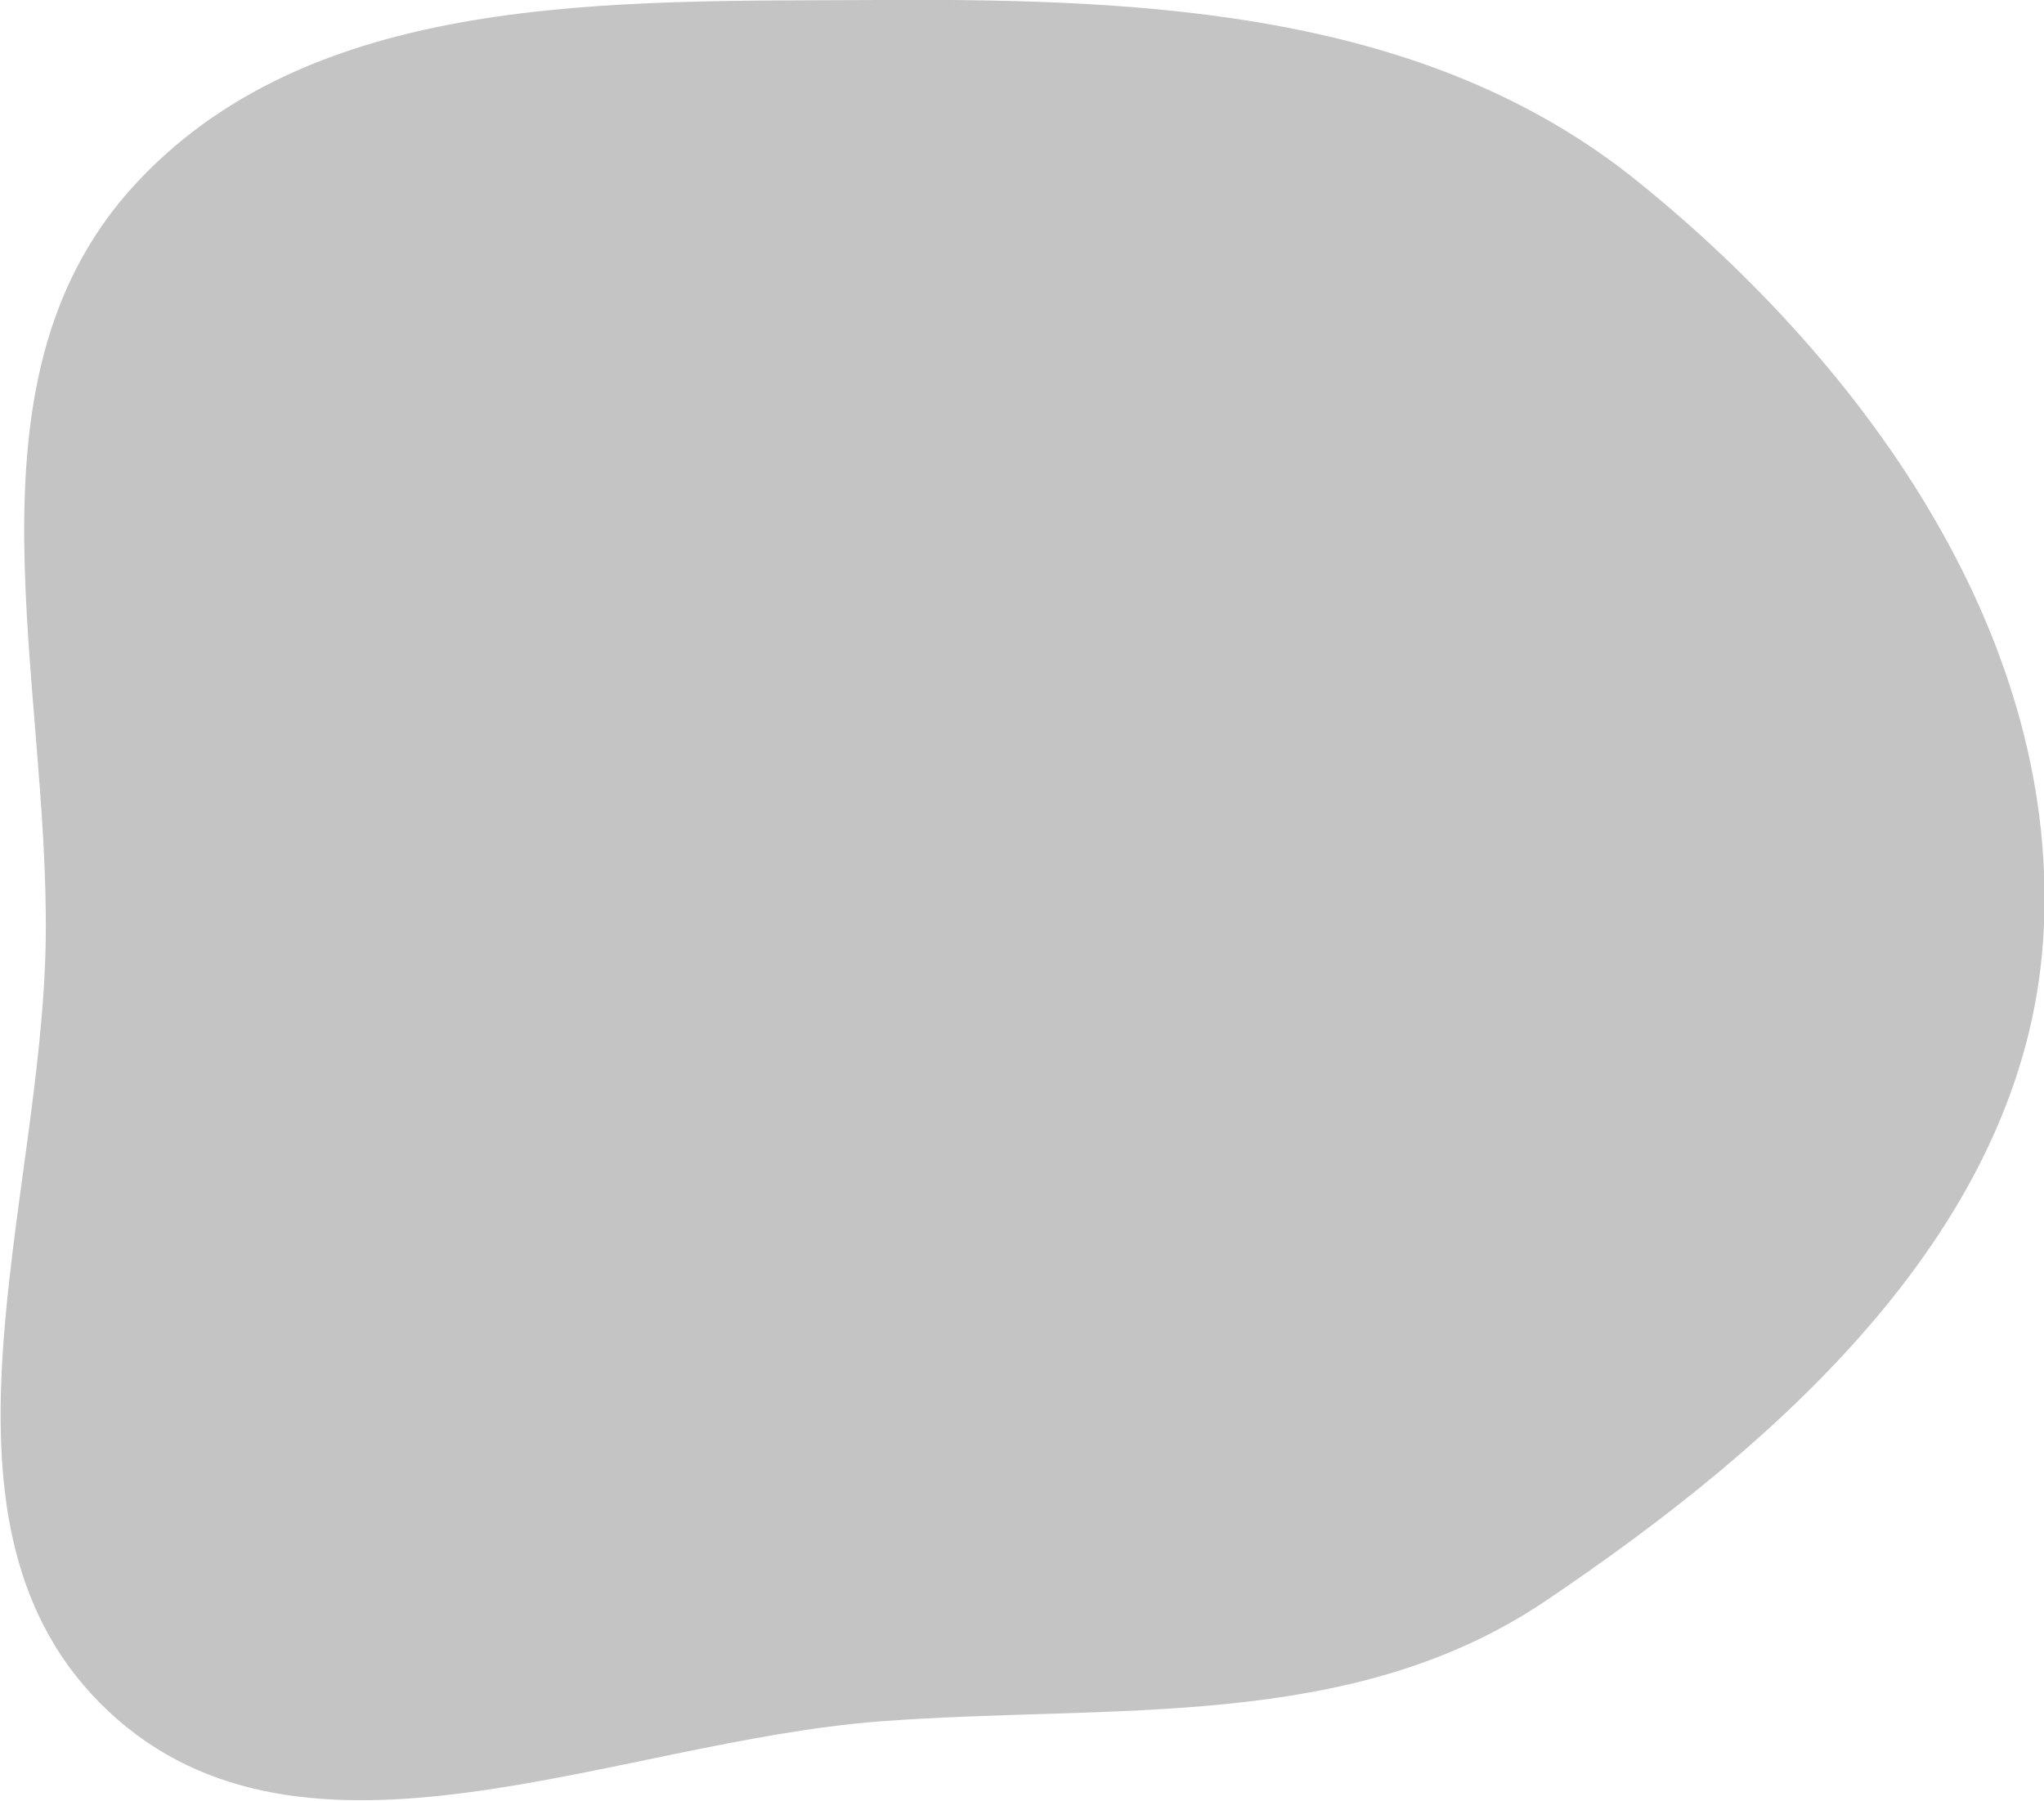
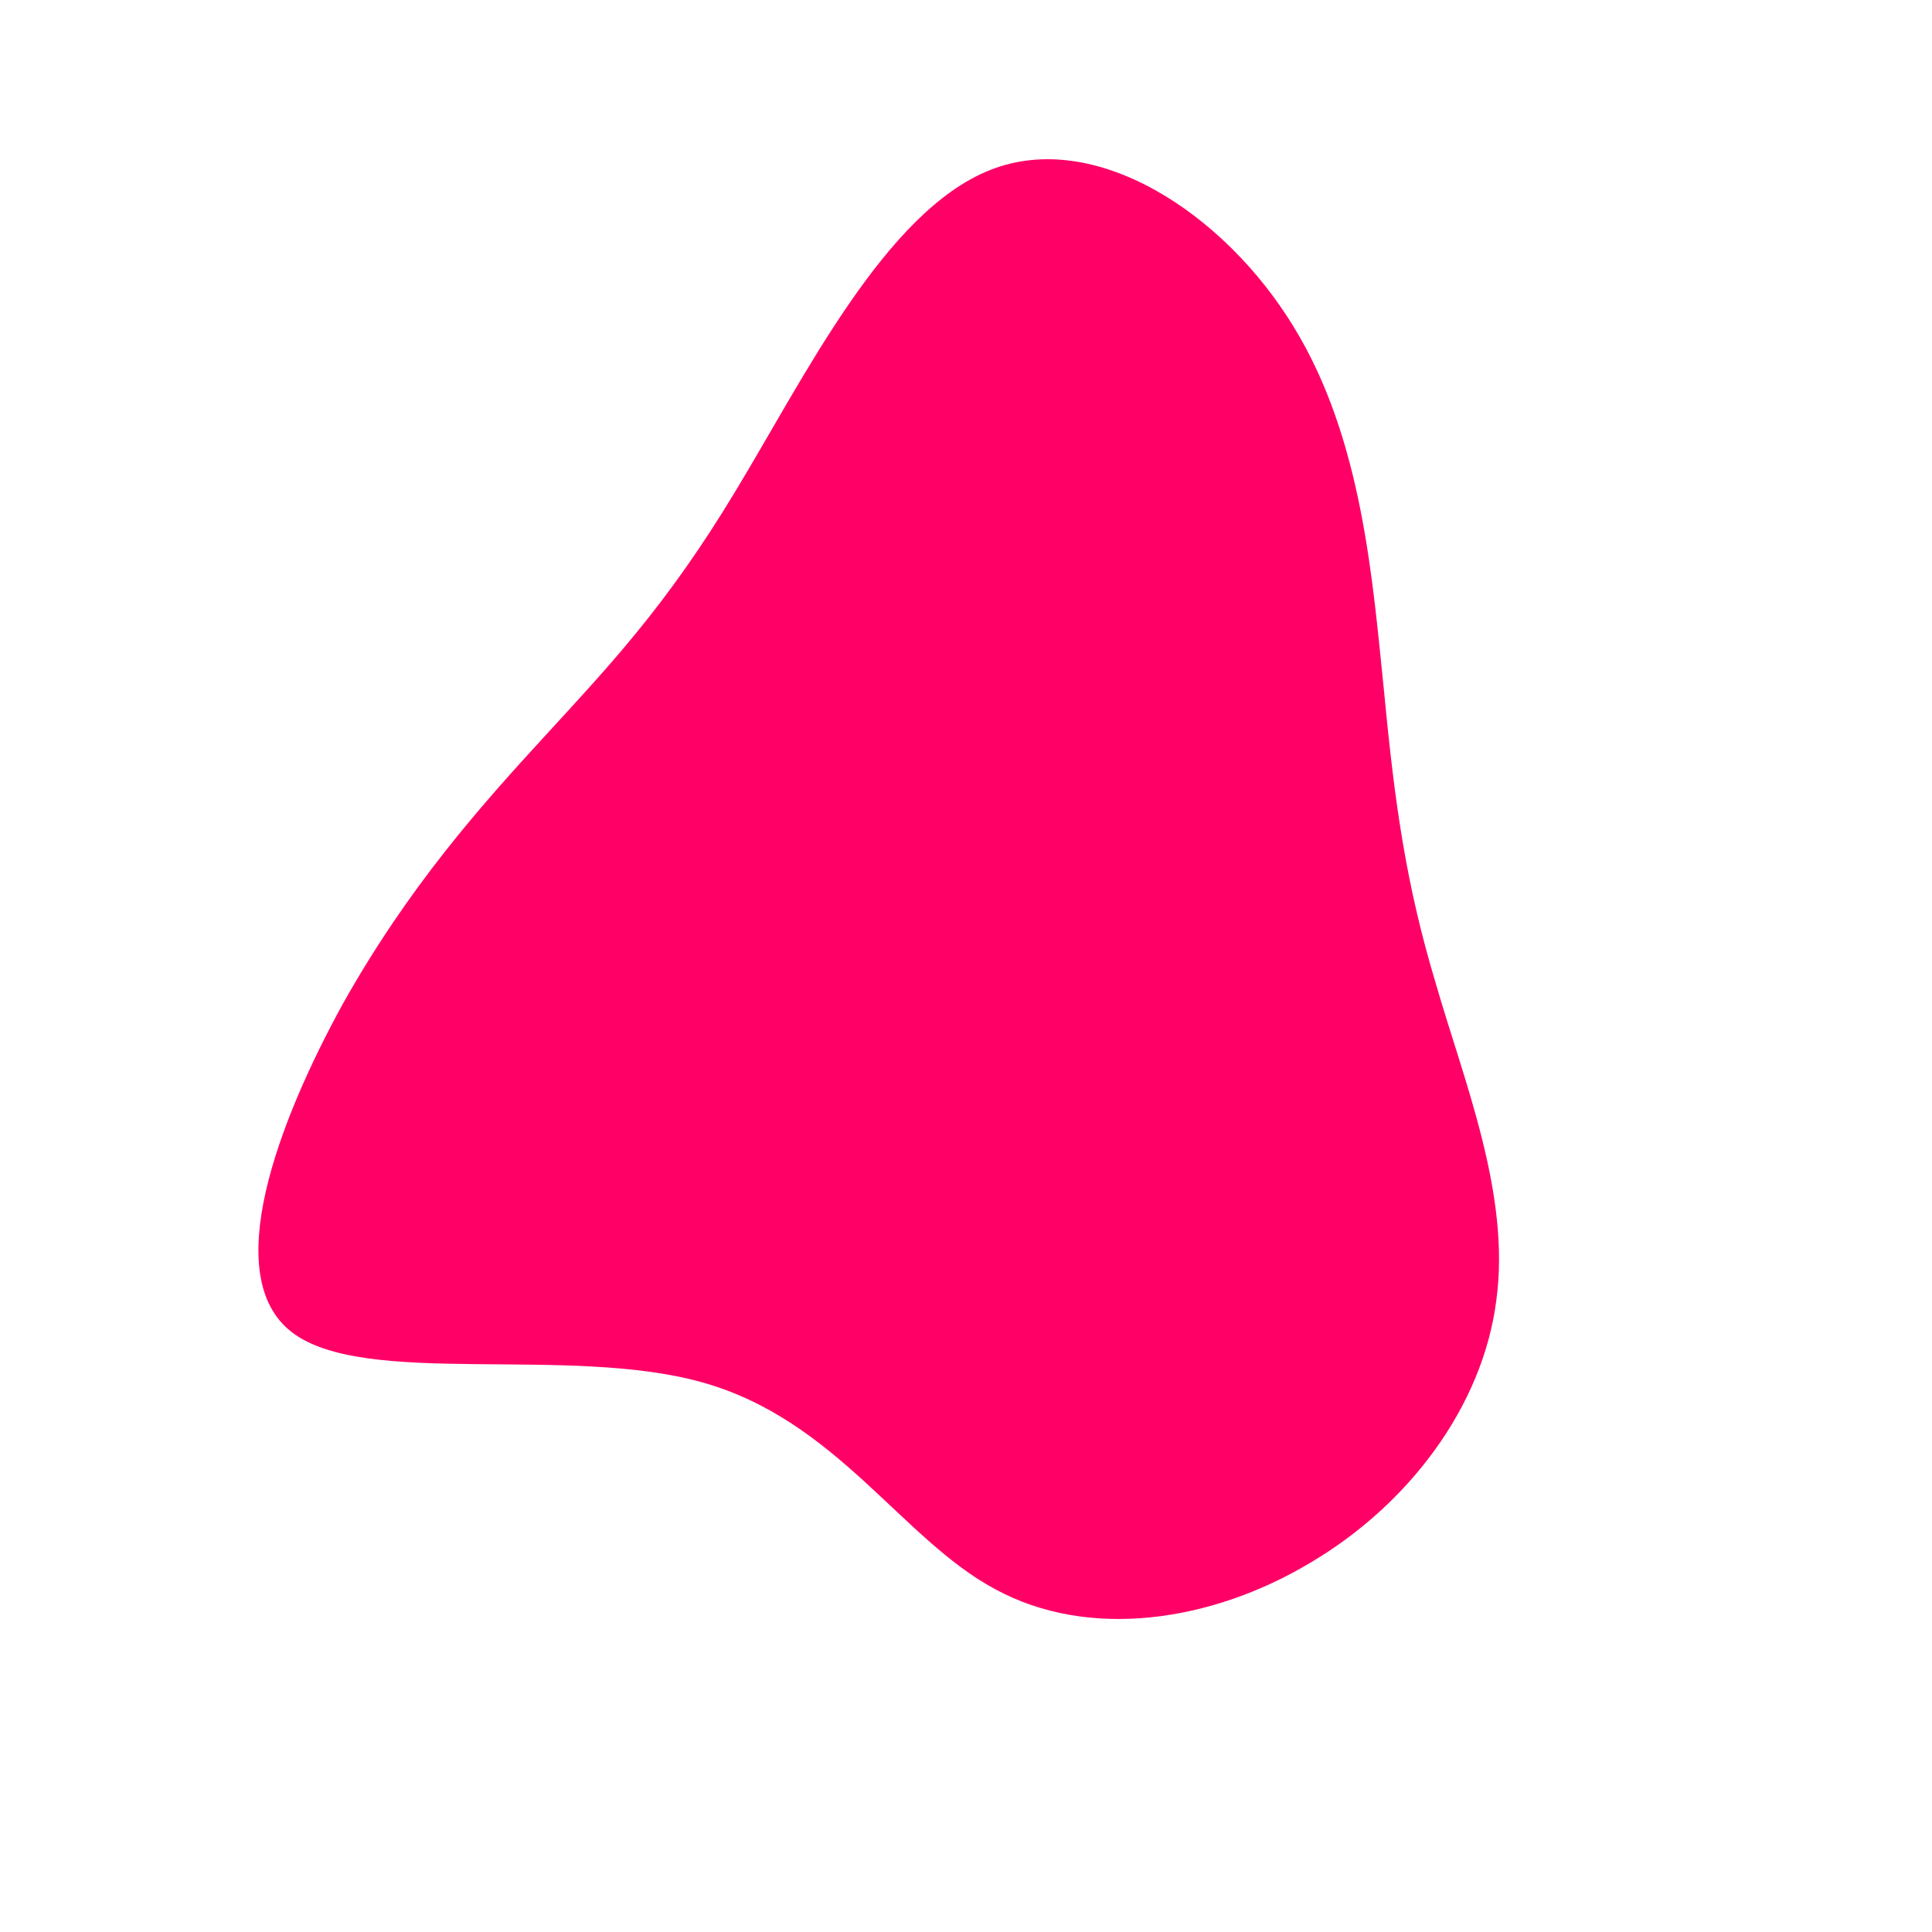
- <svg xmlns="http://www.w3.org/2000/svg" viewBox="0 0 126.07 111.06">
-   <defs>
-     <style>.cls-1{fill:#c4c4c4;fill-rule:evenodd;}</style>
-   </defs>
-   <g id="Layer_2" data-name="Layer 2">
-     <g id="Layer_1-2" data-name="Layer 1">
-       <path class="cls-1" d="M54.26,0c16.66-.1,33.8.72,46.76,11.2,14.29,11.54,26.2,28.43,25,46.76-1.19,17.71-16.12,31-30.84,40.89-12,8-26.54,6.25-40.89,7.33-16.45,1.25-35.57,10.66-47.6-.62S2.57,74.52,2.82,58C3.05,41.85-2.67,23.8,8,11.74,19-.62,37.73.1,54.26,0Z" />
-     </g>
-   </g>
+ <svg xmlns="http://www.w3.org/2000/svg" viewBox="0 0 200 200">
+   <path fill="#FF0066" d="M33.9,-66.2C41.1,-54.5,42.1,-39.7,43.3,-28.2C44.4,-16.6,45.6,-8.3,48.6,1.7C51.5,11.8,56.4,23.6,54.9,34.6C53.5,45.6,45.8,55.8,35.6,61.8C25.4,67.9,12.7,69.8,3,64.5C-6.7,59.3,-13.4,47,-27.3,43.1C-41.2,39.2,-62.3,43.7,-69.8,37.9C-77.3,32.1,-71.2,16.1,-64.5,3.9C-57.7,-8.2,-50.3,-16.5,-43.6,-23.8C-37,-31,-31,-37.3,-23.9,-49.1C-16.8,-60.8,-8.4,-78.1,2.5,-82.4C13.3,-86.7,26.7,-78,33.9,-66.2Z" transform="translate(100 100)">
+     <animate dur="10s" repeatCount="indefinite" attributeName="d" values="M33.9,-66.2C41.1,-54.5,42.1,-39.7,43.3,-28.2C44.4,-16.6,45.6,-8.3,48.6,1.7C51.5,11.8,56.4,23.6,54.9,34.6C53.5,45.6,45.8,55.8,35.6,61.8C25.4,67.9,12.7,69.8,3,64.5C-6.7,59.3,-13.4,47,-27.3,43.1C-41.2,39.2,-62.3,43.7,-69.8,37.9C-77.3,32.1,-71.2,16.1,-64.5,3.9C-57.7,-8.2,-50.3,-16.5,-43.6,-23.8C-37,-31,-31,-37.3,-23.9,-49.1C-16.8,-60.8,-8.4,-78.1,2.5,-82.4C13.3,-86.7,26.7,-78,33.9,-66.2Z;    M28,-48.1C39,-42.2,52.4,-40.1,57.7,-32.7C63,-25.3,60.1,-12.7,56,-2.4C51.9,7.9,46.5,15.8,42.9,26.2C39.4,36.5,37.6,49.2,30.7,56.8C23.8,64.4,11.9,66.8,-2.2,70.6C-16.3,74.3,-32.6,79.5,-39.4,71.9C-46.2,64.3,-43.5,43.9,-48.8,29.8C-54.1,15.7,-67.4,7.9,-67.1,0.2C-66.9,-7.5,-53,-15.1,-44.8,-24.1C-36.5,-33.1,-33.9,-43.6,-27.4,-52.1C-20.8,-60.6,-10.4,-67.2,-0.9,-65.6C8.5,-63.9,17,-54.1,28,-48.1Z;    M33.8,-50.4C47.5,-50.6,64.8,-49,76.2,-40.3C87.7,-31.6,93.3,-15.8,88.1,-3C82.8,9.7,66.6,19.4,54.4,26.8C42.1,34.1,33.8,39.1,25.4,46.4C17,53.6,8.5,63.1,-3.4,69.1C-15.3,75,-30.6,77.3,-40.1,70.6C-49.5,64,-53.1,48.4,-56.2,35.1C-59.3,21.8,-62,10.9,-61.4,0.3C-60.8,-10.2,-57,-20.5,-50.6,-28C-44.2,-35.6,-35.2,-40.5,-26.3,-43C-17.4,-45.6,-8.7,-46,0.7,-47.1C10,-48.3,20.1,-50.2,33.8,-50.4Z;      M33.9,-66.2C41.1,-54.5,42.1,-39.7,43.3,-28.2C44.4,-16.6,45.6,-8.3,48.6,1.7C51.5,11.8,56.4,23.6,54.9,34.6C53.5,45.6,45.8,55.8,35.6,61.8C25.4,67.9,12.7,69.8,3,64.5C-6.7,59.3,-13.4,47,-27.3,43.1C-41.2,39.2,-62.3,43.7,-69.8,37.9C-77.3,32.1,-71.2,16.1,-64.5,3.9C-57.7,-8.2,-50.3,-16.5,-43.6,-23.8C-37,-31,-31,-37.3,-23.9,-49.1C-16.8,-60.8,-8.4,-78.1,2.5,-82.4C13.3,-86.7,26.7,-78,33.9,-66.2Z" fill="freeze" calcMode="spline" keySplines="0.4 0 0.2 1; 0.4 0 0.2 1; 0.4 0 0.2 1" />
+     <animateTransform attributeType="xml" attributeName="transform" type="rotate" from="360 0 0" to="0 0 0" dur="25s" additive="sum" repeatCount="indefinite" />
+   </path>
</svg>
